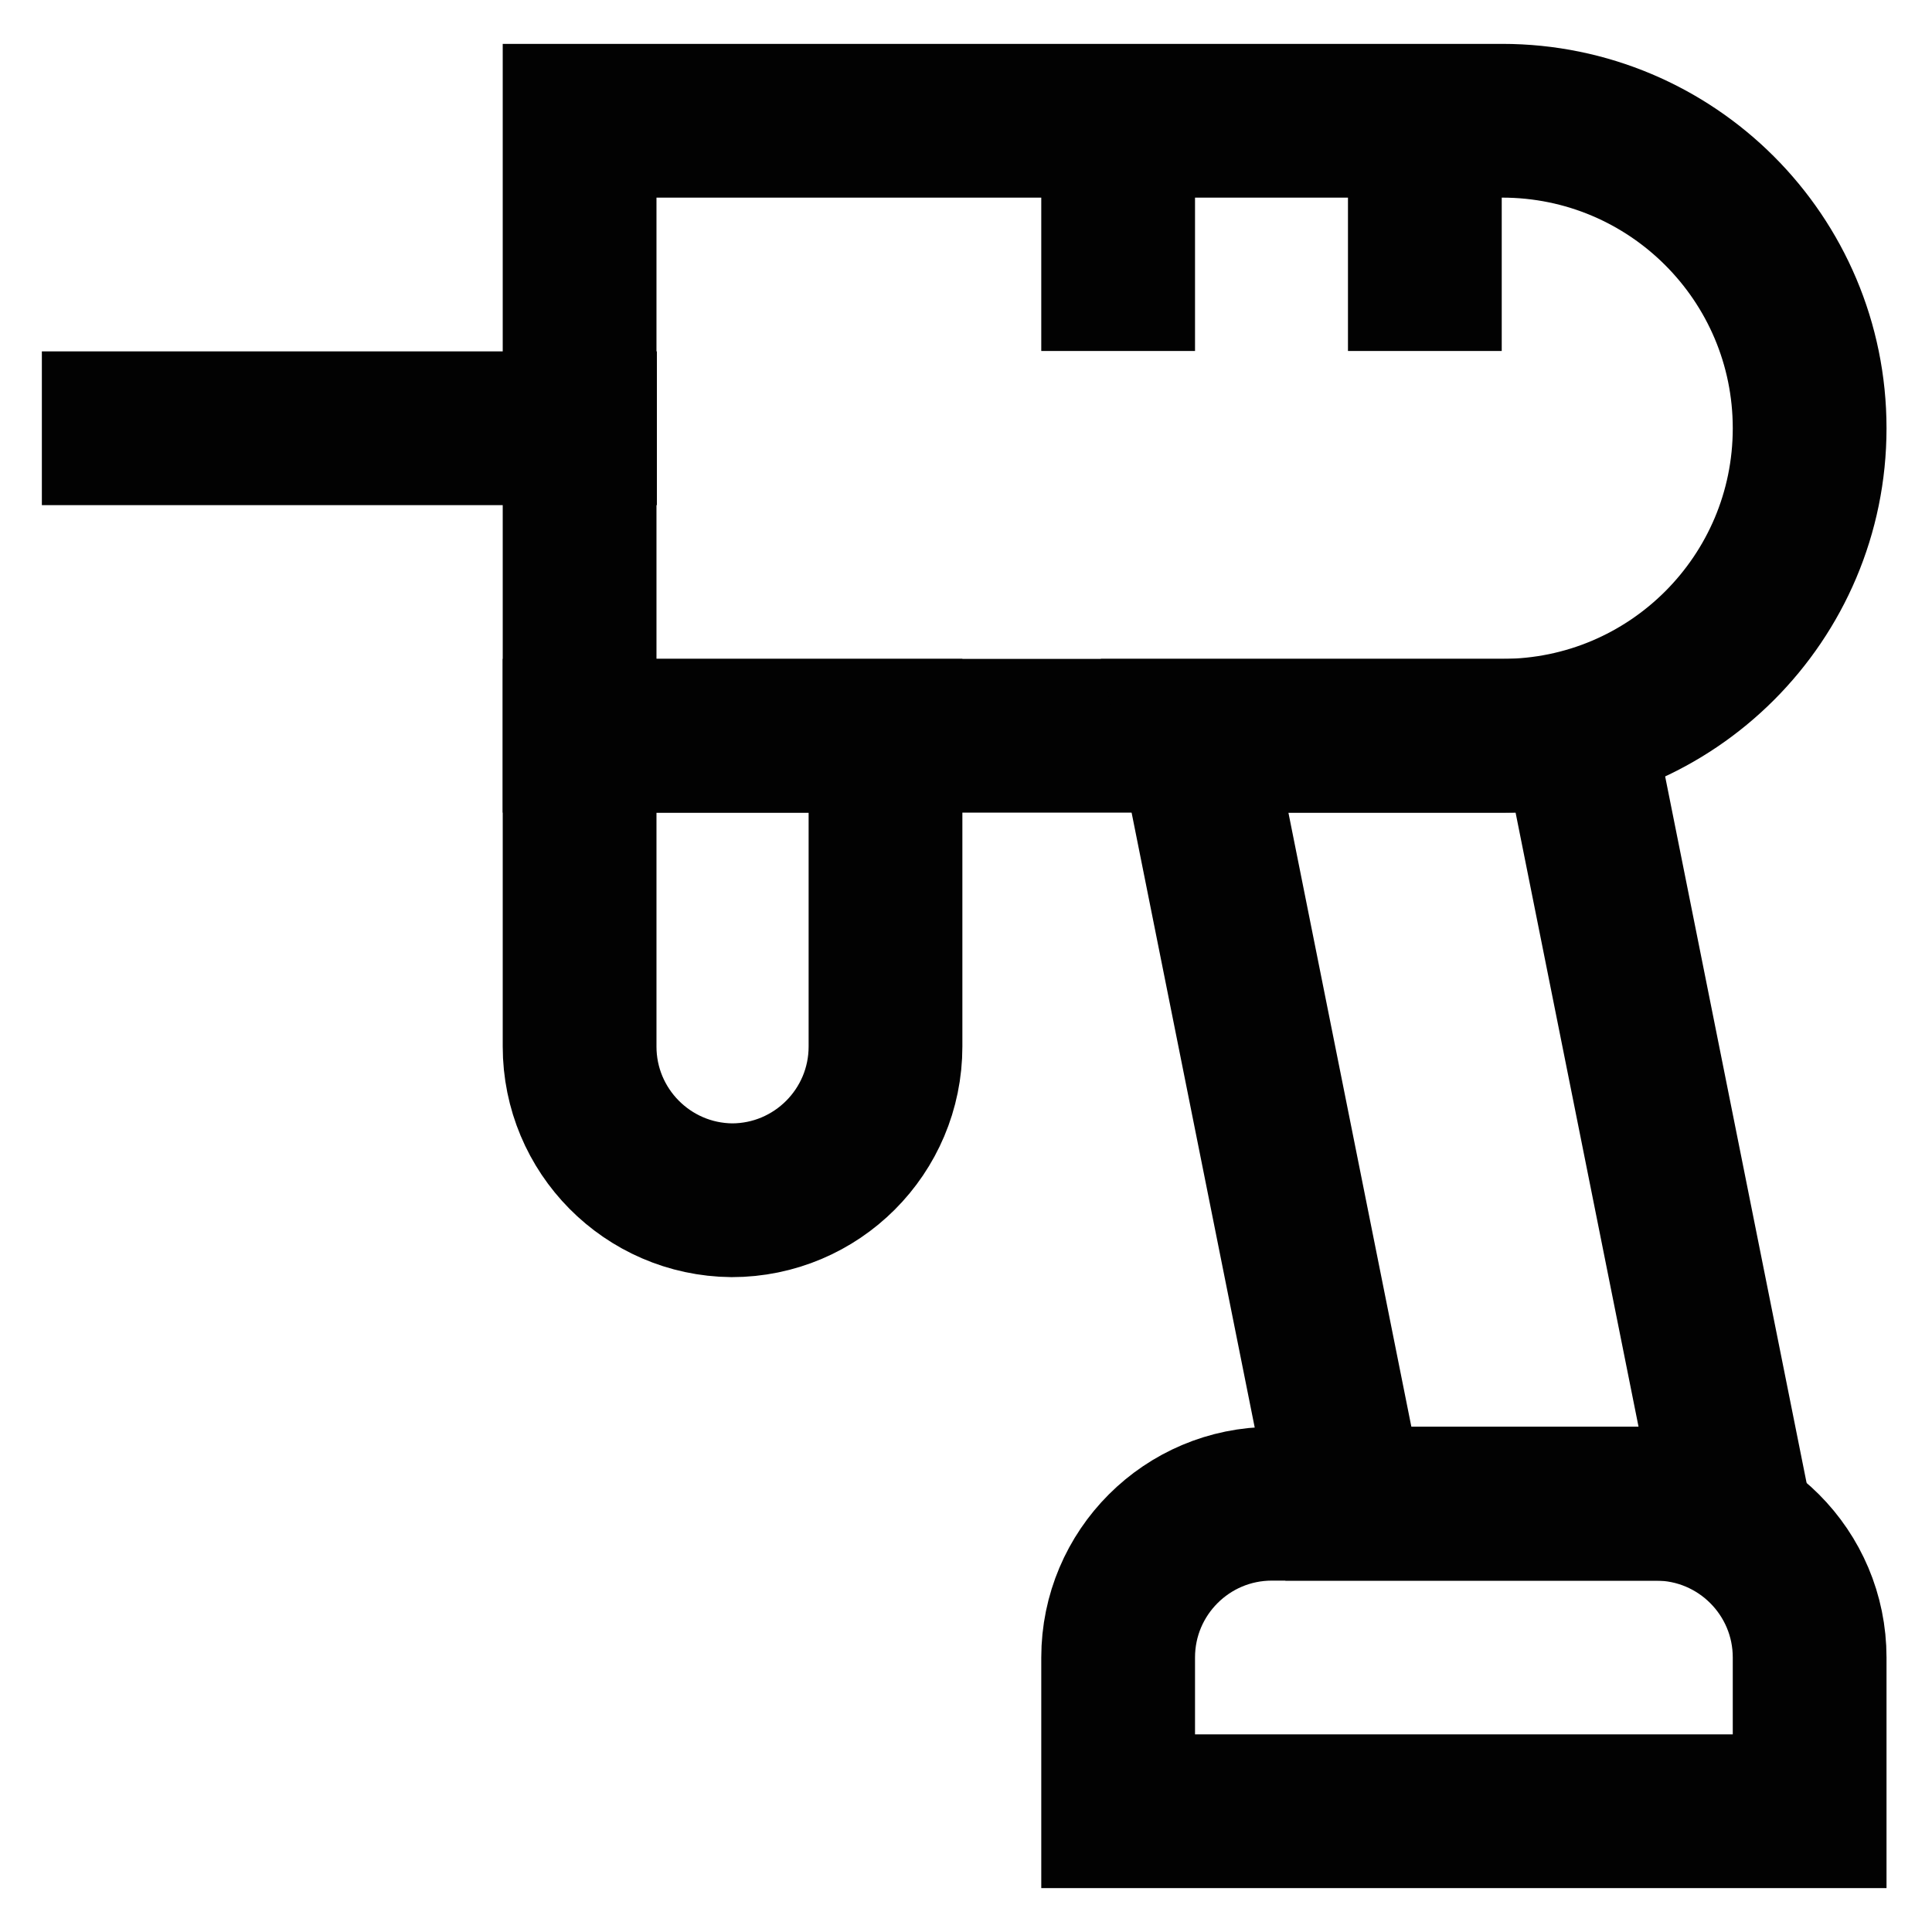
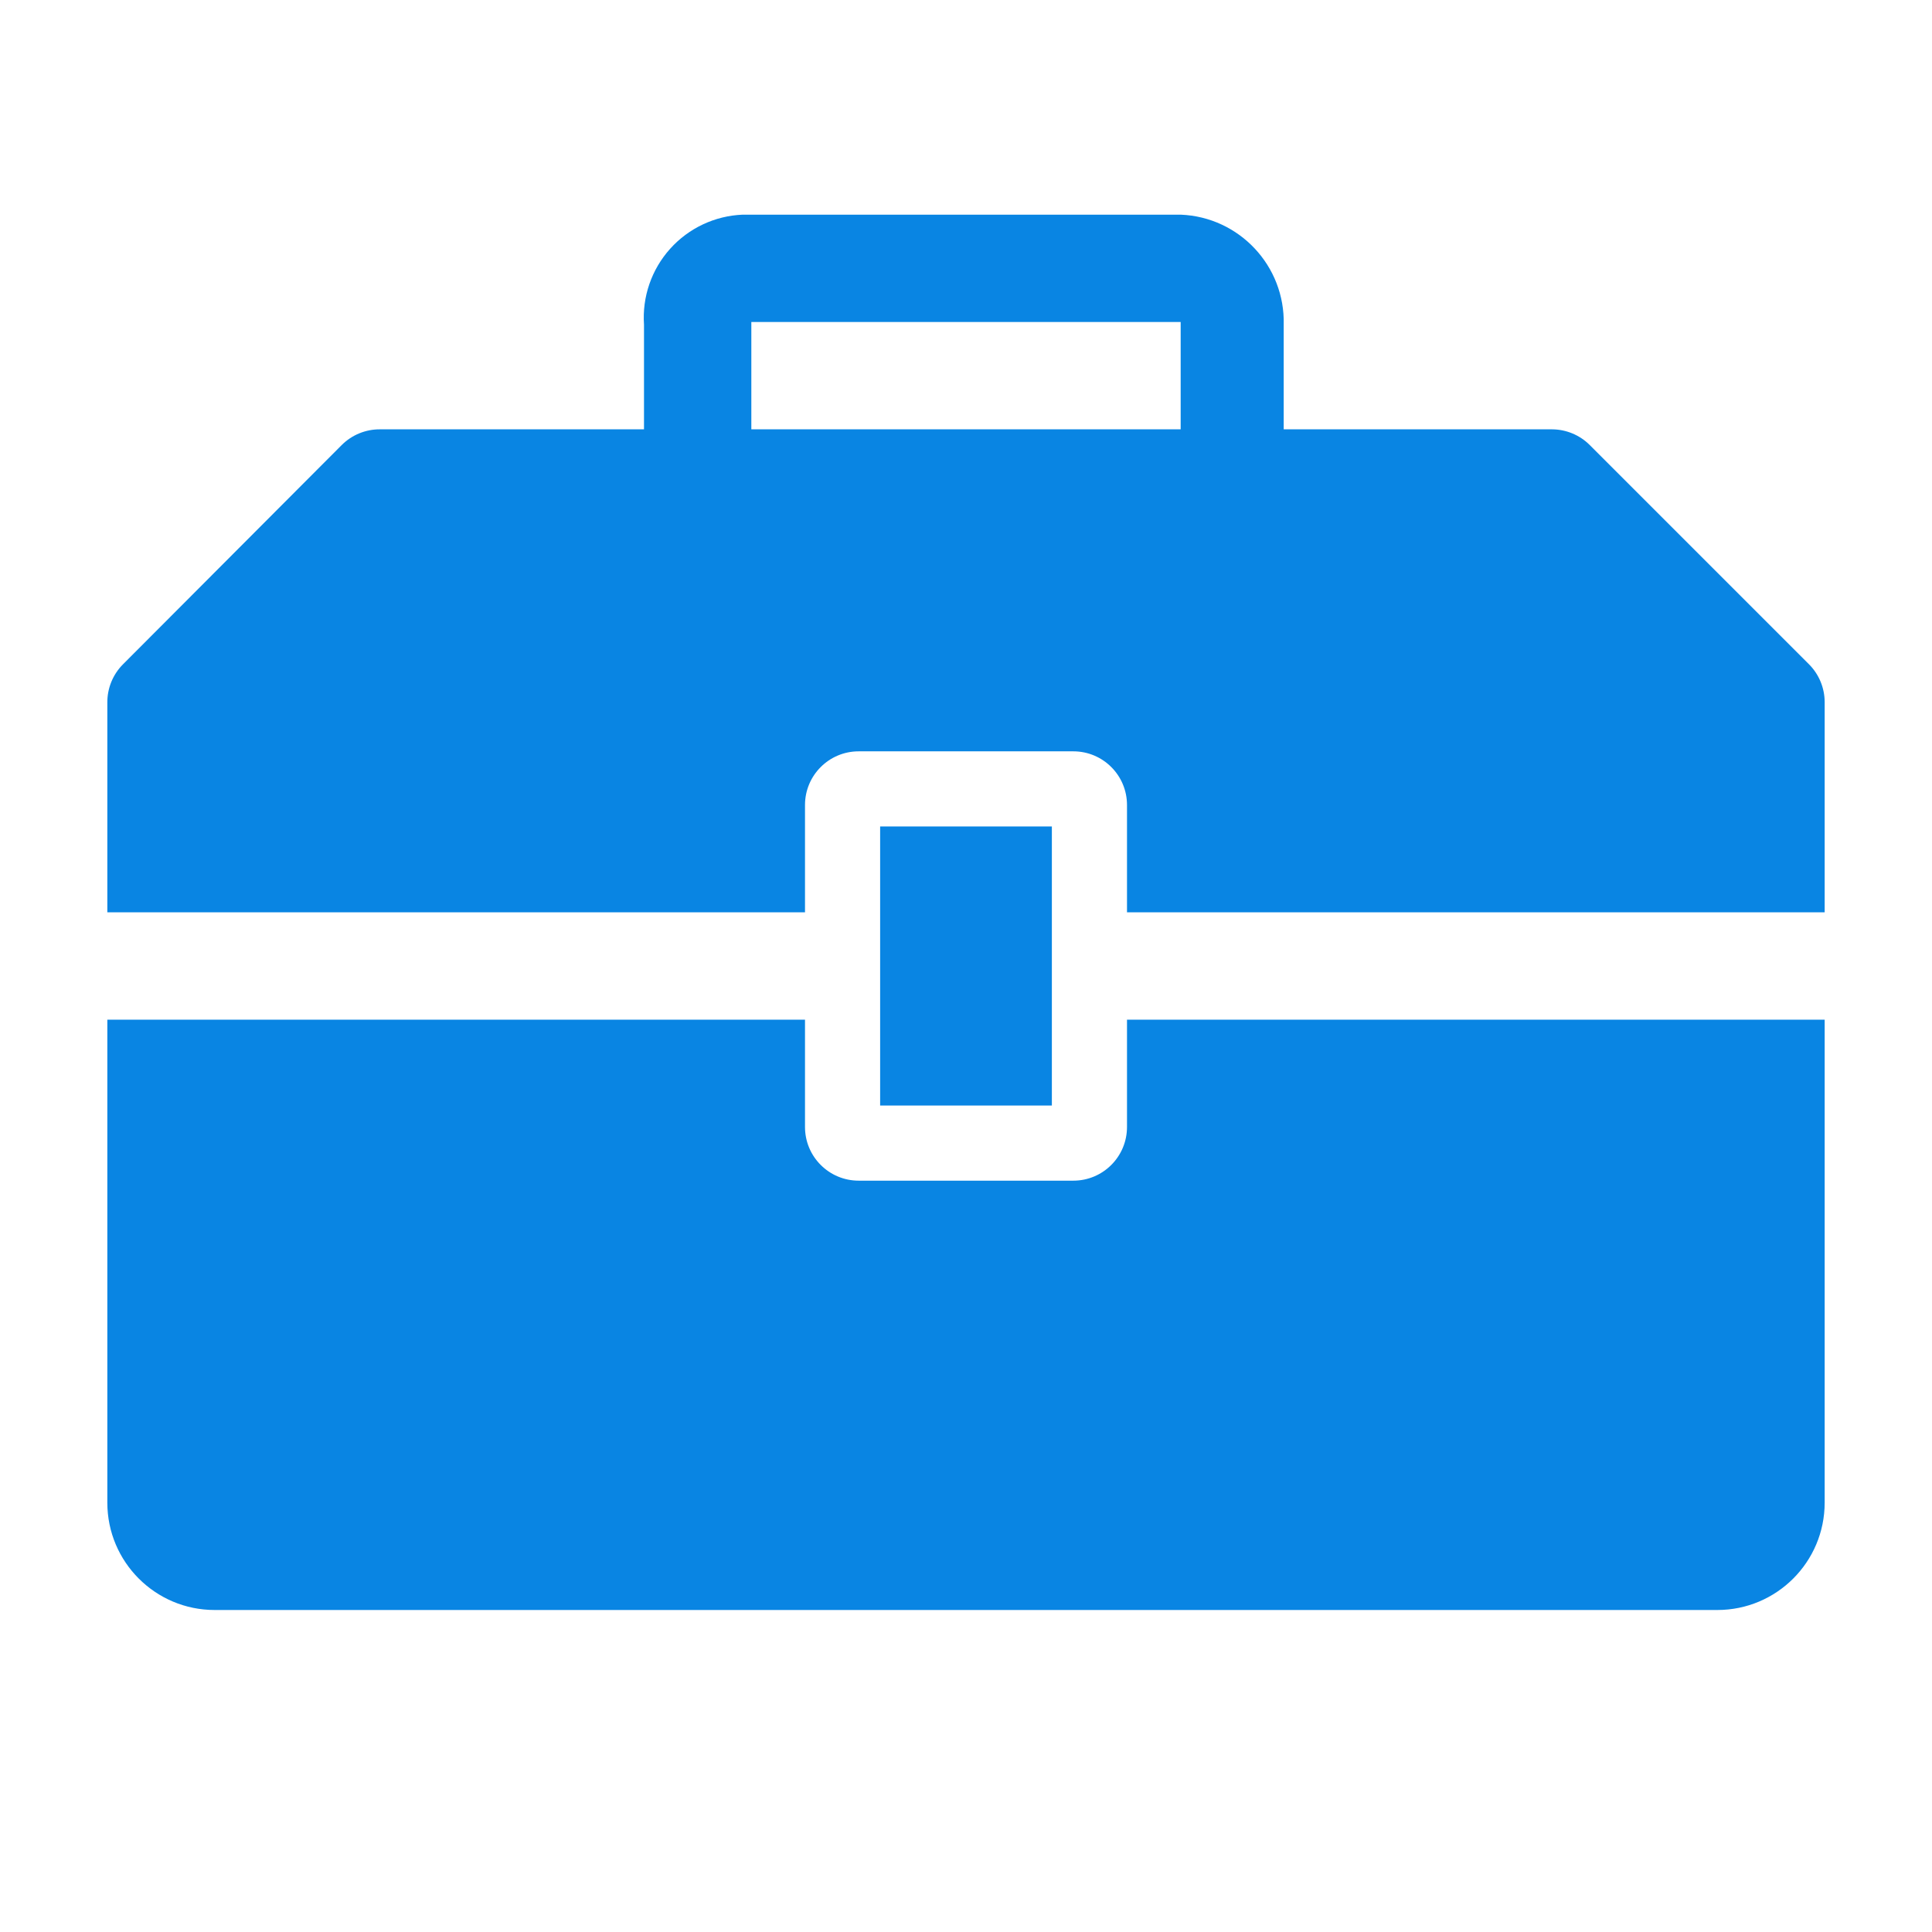
- <svg xmlns="http://www.w3.org/2000/svg" width="800px" height="800px" viewBox="0 0 24 24" id="Layer_1" data-name="Layer 1">
-   <defs>
-     <style>.cls-1{fill:none;stroke:#020202;stroke-miterlimit:10;stroke-width:1.91px;}</style>
-   </defs>
-   <path class="cls-1" d="M7.2,1.5H18.66a3.82,3.82,0,0,1,3.82,3.82v0a3.82,3.82,0,0,1-3.82,3.82H7.2a0,0,0,0,1,0,0V1.5A0,0,0,0,1,7.2,1.5Z" />
-   <line class="cls-1" x1="0.52" y1="5.32" x2="8.16" y2="5.32" />
-   <path class="cls-1" d="M7.2,9.14H11a0,0,0,0,1,0,0V13a1.91,1.91,0,0,1-1.91,1.91h0A1.91,1.91,0,0,1,7.2,13V9.14A0,0,0,0,1,7.2,9.14Z" />
-   <path class="cls-1" d="M15.8,18.68h4.77a1.91,1.91,0,0,1,1.91,1.91V22.5a0,0,0,0,1,0,0H13.89a0,0,0,0,1,0,0V20.59A1.91,1.91,0,0,1,15.8,18.68Z" />
-   <polygon class="cls-1" points="21.52 18.68 16.75 18.68 14.84 9.14 19.61 9.14 21.52 18.68" />
-   <line class="cls-1" x1="17.7" y1="1.5" x2="17.7" y2="4.36" />
-   <line class="cls-1" x1="13.89" y1="1.5" x2="13.89" y2="4.36" />
+ <svg xmlns="http://www.w3.org/2000/svg" fill="#0985E3" viewBox="0 0 36 36" version="1.1" preserveAspectRatio="xMidYMid meet">
+   <g id="SVGRepo_bgCarrier" stroke-width="0" />
+   <g id="SVGRepo_tracerCarrier" stroke-linecap="round" stroke-linejoin="round" />
+   <g id="SVGRepo_iconCarrier">
+     <rect x="16.4" y="15.4" width="3.2" height="5.2" class="clr-i-solid clr-i-solid-path-1" />
+     <path d="M21,21a1,1,0,0,1-1,1H16a1,1,0,0,1-1-1V19H2v9a2,2,0,0,0,2,2H32a2,2,0,0,0,2-2V19H21Z" class="clr-i-solid clr-i-solid-path-2" />
+     <path d="M33.71,12.38,29.62,8.29A1,1,0,0,0,28.92,8h-5V6.05A2,2,0,0,0,22,4H13.84A1.92,1.92,0,0,0,12,6.05V8H7.08a1,1,0,0,0-.71.29L2.29,12.38a1,1,0,0,0-.29.71V17H15V15a1,1,0,0,1,1-1h4a1,1,0,0,1,1,1v2H34V13.08A1,1,0,0,0,33.71,12.38ZM22,8H14V6h8Z" class="clr-i-solid clr-i-solid-path-3" />
+     <rect x="0" y="0" width="36" height="36" fill-opacity="0" />
+   </g>
</svg>
